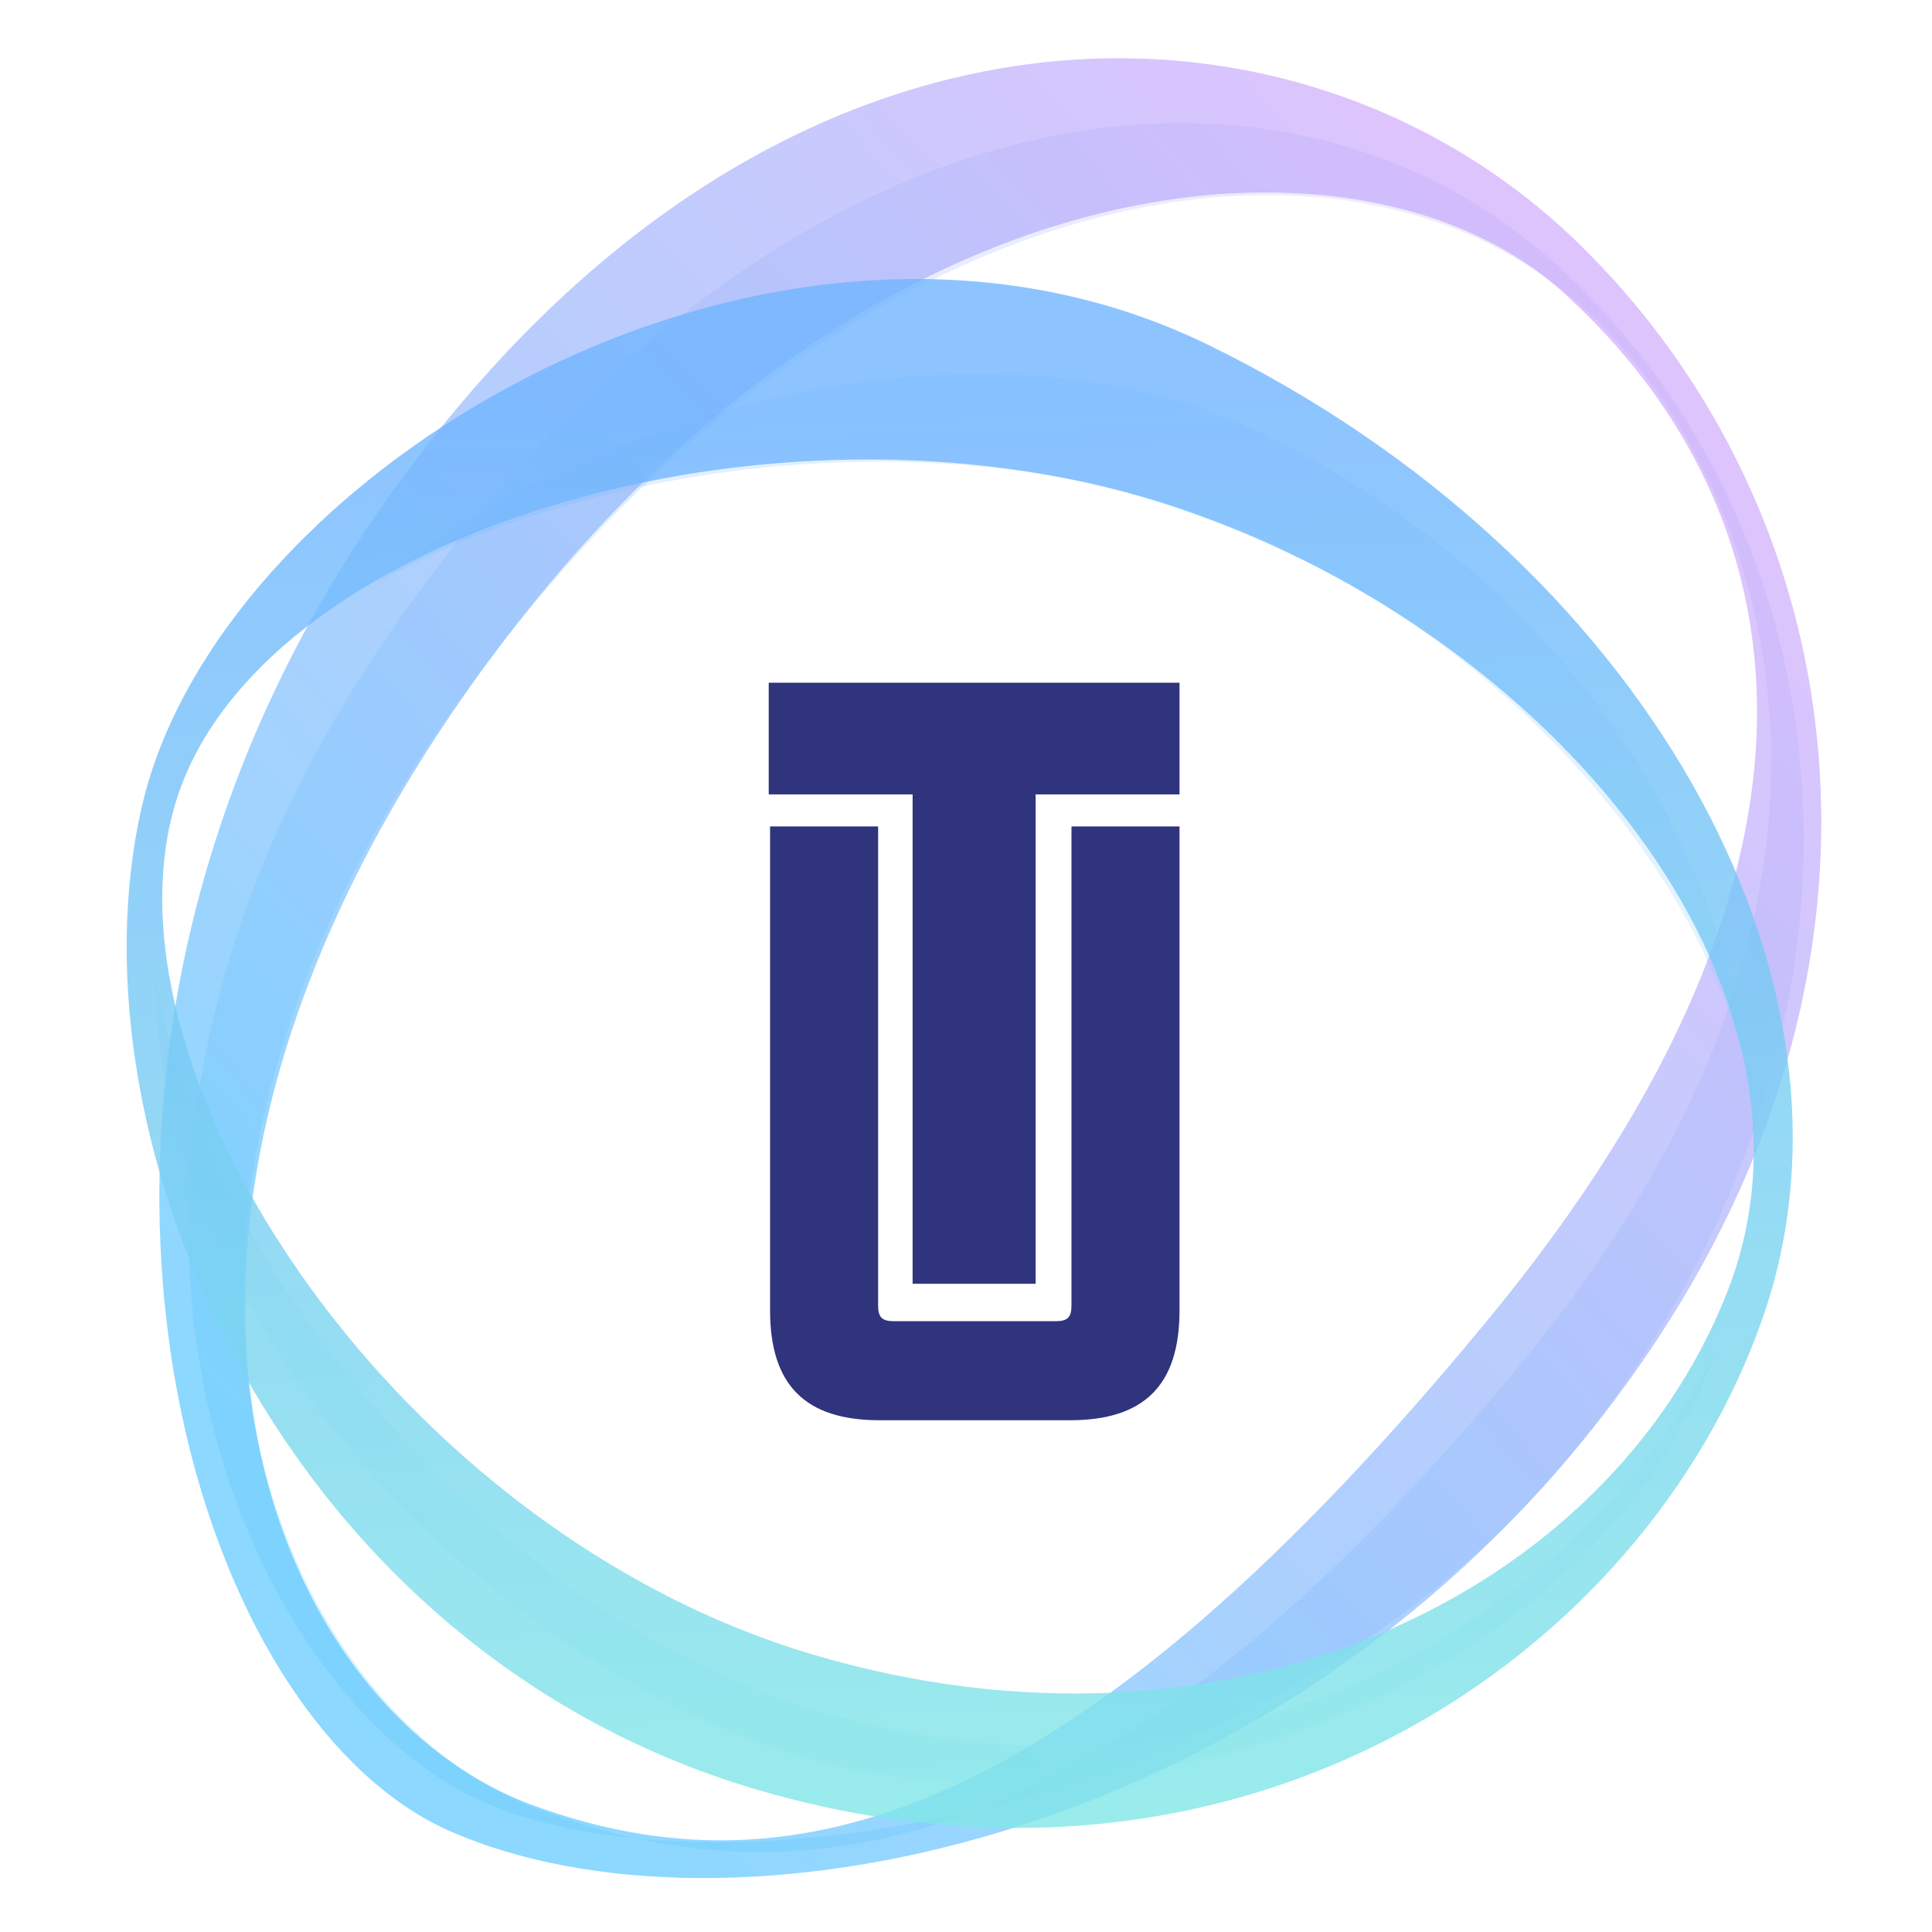
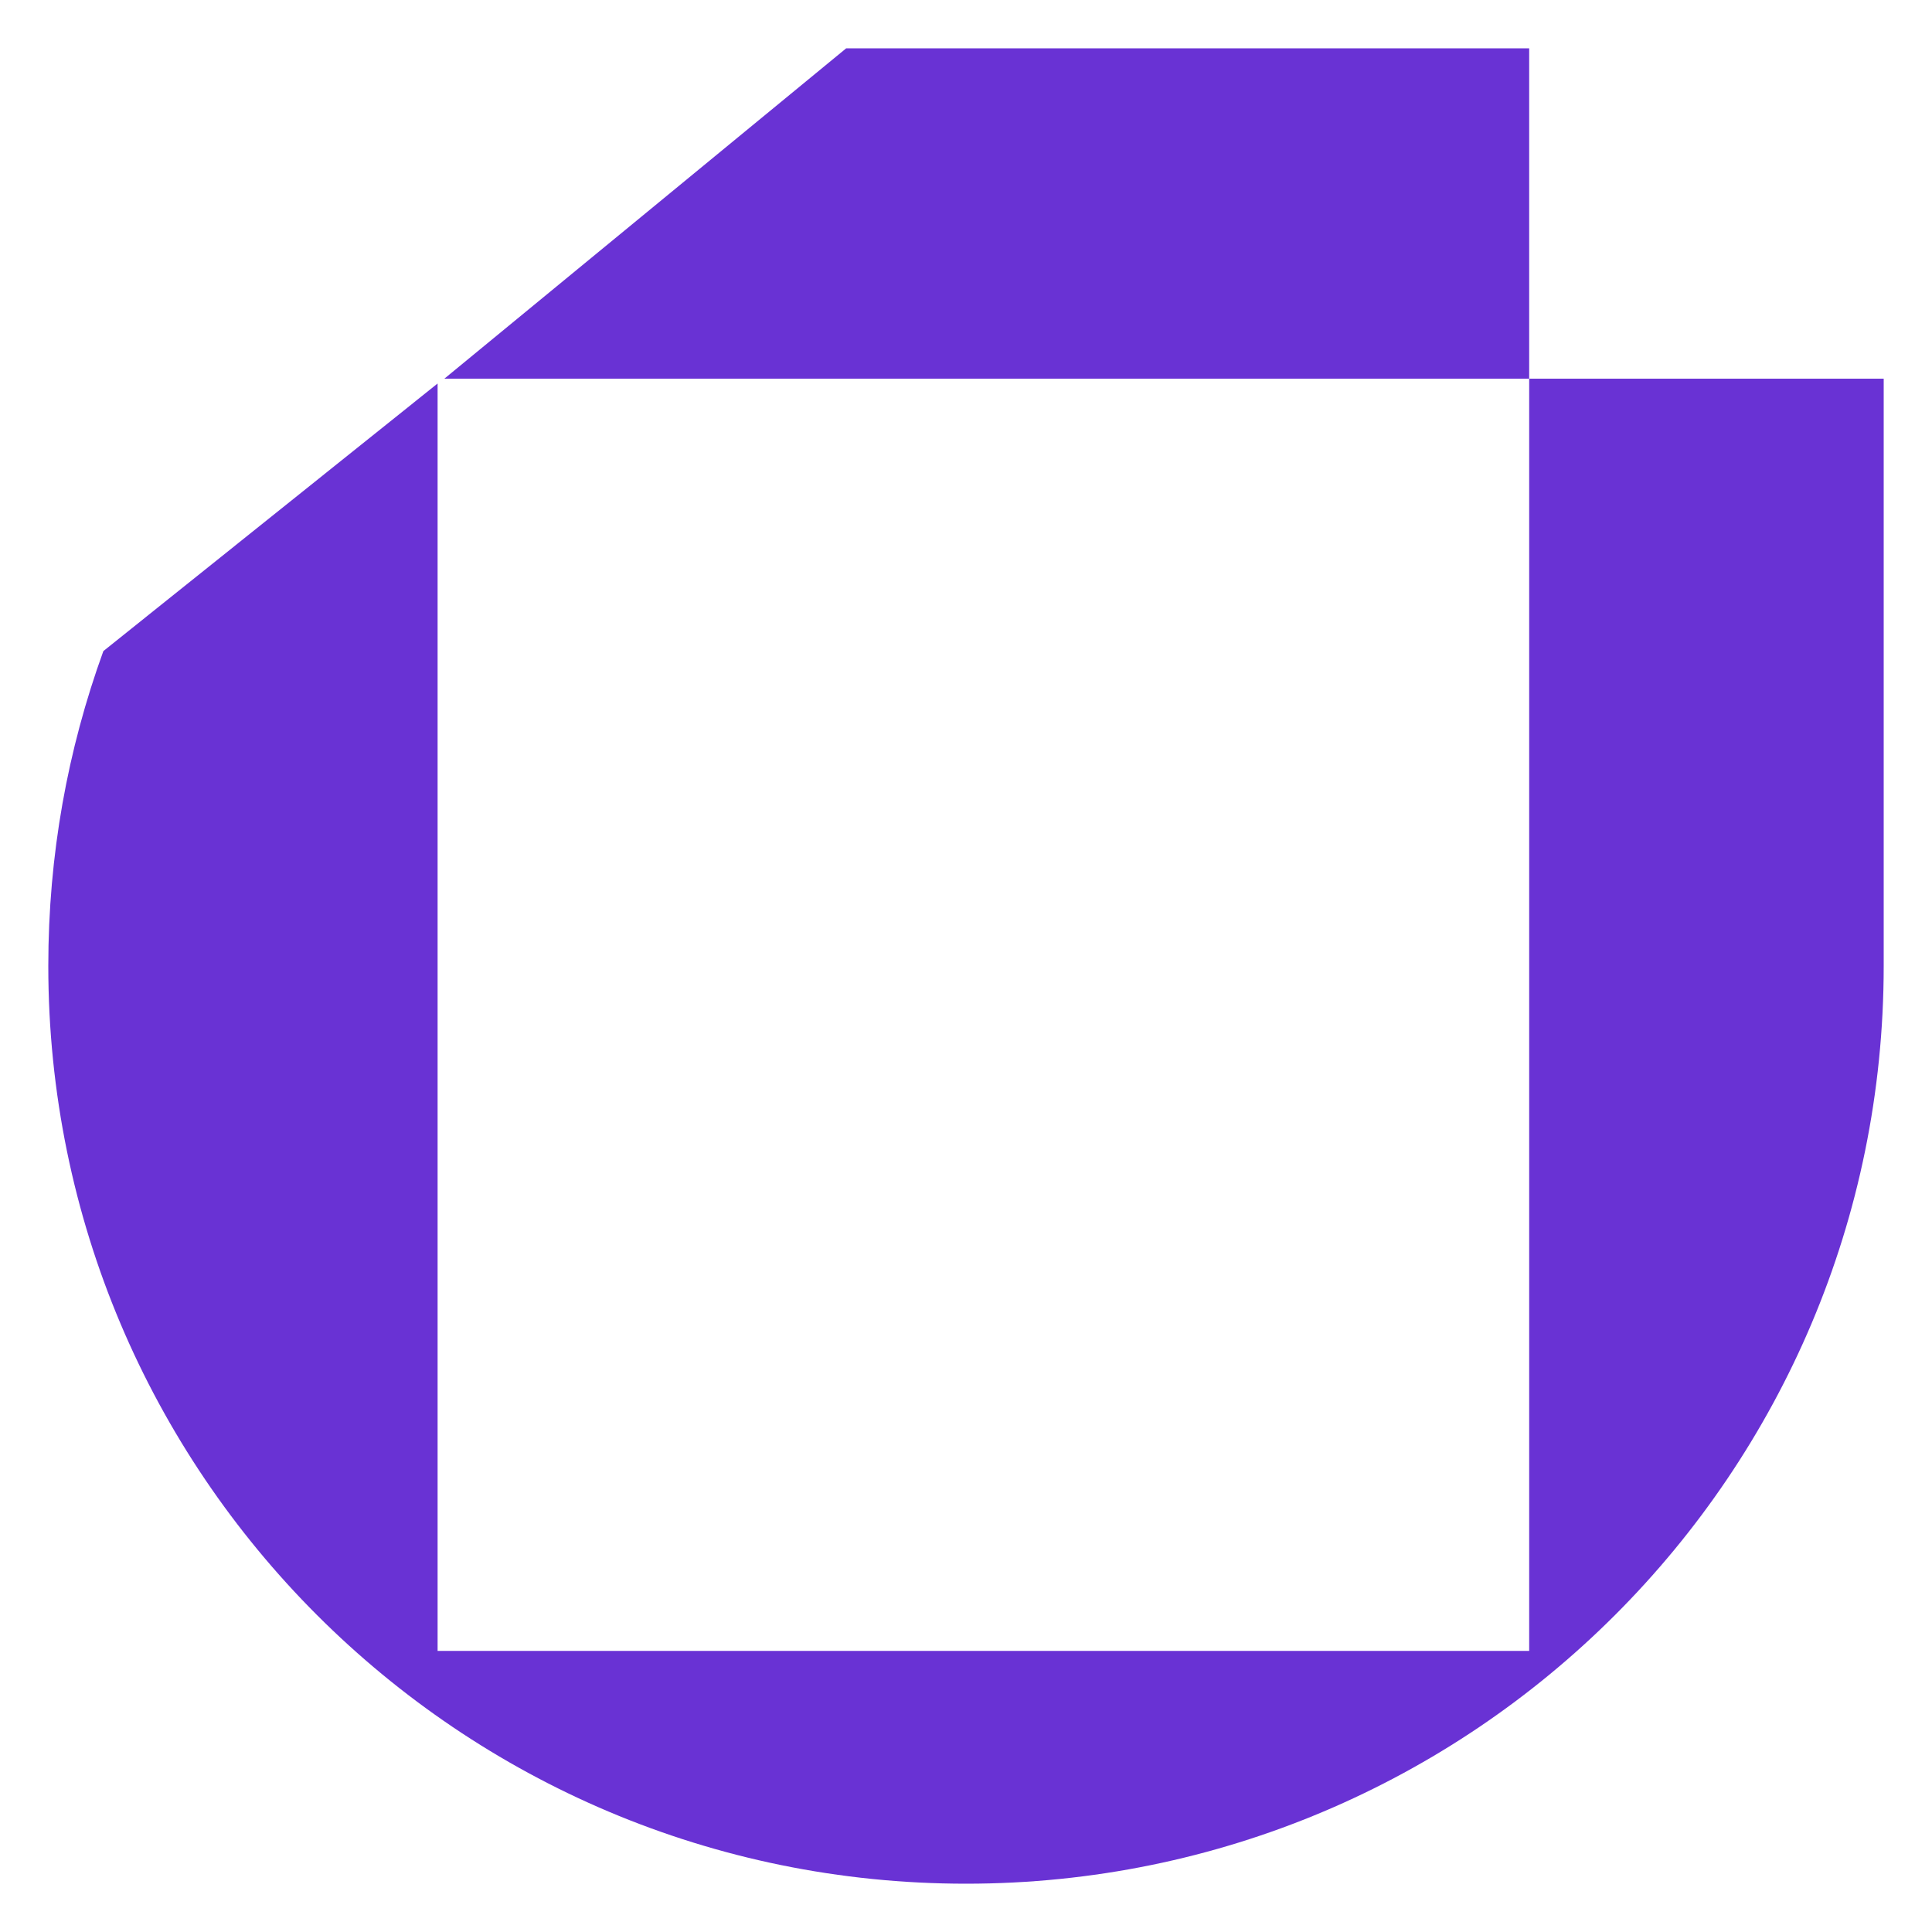
- <svg xmlns="http://www.w3.org/2000/svg" version="1.0" id="Layer_1" x="0px" y="0px" width="200px" height="200px" viewBox="-14.5 -80 200 200" enable-background="new -14.5 -80 200 200" xml:space="preserve">
-   <g>
-     <linearGradient id="SVGID_1_" gradientUnits="userSpaceOnUse" x1="-12.327" y1="18.903" x2="-15.667" y2="22.243" gradientTransform="matrix(36.4242 0 0 39.886 597.4075 -800.9507)">
-       <stop offset="0" style="stop-color:#C79DFC" />
-       <stop offset="1" style="stop-color:#40BEFD" />
-     </linearGradient>
-     <path opacity="0.6" fill="url(#SVGID_1_)" enable-background="new    " d="M32.128,109.582   C3.662,97.11-14.963,29.933,24.845-27.293c39.818-57.227,94.608-55.875,123.748-27.819c29.137,28.055,37.359,77.251,2.688,121.834   C116.608,111.307,60.594,122.05,32.128,109.582z M40.47,106.805c27.055,10.047,56.395,1.697,99.191-50.35   c42.801-52.051,28.466-87.574,7.438-106.381C126.072-68.734,73.181-65.002,33.376-7.772C-6.441,49.449,13.416,96.755,40.47,106.805   z" />
-     <linearGradient id="SVGID_2_" gradientUnits="userSpaceOnUse" x1="-11.872" y1="20.051" x2="-15.209" y2="23.388" gradientTransform="matrix(35.4043 0 0 37.8941 569.4727 -799.5205)">
-       <stop offset="0" style="stop-color:#AC9DFC" />
-       <stop offset="1" style="stop-color:#40BEFD" />
-     </linearGradient>
-     <path opacity="0.2" fill="url(#SVGID_2_)" enable-background="new    " d="M86.795,107.313c-12.88,4.991-24.593,5.354-35.49,2.989   c-6.802-0.674-12.696-2.183-17.207-4.446C10.419,93.97-13.526,42.103,26.286-15.132c39.81-57.225,92.62-64.21,121.763-36.154   c29.132,28.055,34.124,76.636,2.844,118.378C134.582,88.854,109.976,101.694,86.795,107.313L86.795,107.313z M86.795,107.313   c16.572-6.426,35.082-20.507,56.29-46.3c42.803-52.052,22.954-93.823,6.707-108.804C123.356-72.172,69.39-60.215,31.354-5.084   C-6.677,50.039,14.354,97.33,41.413,107.377c3.227,1.2,6.52,2.196,9.892,2.93C61.602,111.32,73.979,110.422,86.795,107.313z" />
-     <linearGradient id="SVGID_3_" gradientUnits="userSpaceOnUse" x1="-14.163" y1="22.334" x2="-13.96" y2="27.56" gradientTransform="matrix(36.5159 0 0 33.9496 599.2538 -796.1143)">
-       <stop offset="0" style="stop-color:#71B5FF" />
-       <stop offset="1" style="stop-color:#84F1E2" />
-     </linearGradient>
-     <path opacity="0.8" fill="url(#SVGID_3_)" enable-background="new    " d="M64.623,105.485C14.831,91.307-7.911,38.125,0.229,3.312   C8.36-31.497,65.857-66.204,110.683-44.249c44.829,21.948,69.508,65.747,57.277,100.723   C155.732,91.454,114.424,119.675,64.623,105.485L64.623,105.485z M69.743,91.307c43.122,12.728,82.141-6.272,94.506-37.415   c12.365-31.148-17.948-68.965-58.463-81.832C65.28-40.812,11.843-24.695,3.614,3.308C-4.608,31.31,26.63,78.586,69.743,91.307z" />
-     <linearGradient id="SVGID_4_" gradientUnits="userSpaceOnUse" x1="-13.547" y1="24.745" x2="-13.345" y2="29.968" gradientTransform="matrix(34.8802 0 0 30.9034 554.0728 -794.0317)">
-       <stop offset="0" style="stop-color:#71B5FF" />
-       <stop offset="1" style="stop-color:#84F1E2" />
-     </linearGradient>
-     <path opacity="0.2" fill="url(#SVGID_4_)" enable-background="new    " d="M1.617,21.057C6.132,49.499,34.972,86.69,70.458,97.166   c42.026,12.397,78.067-9.286,92.671-37.292c-12.231,34.967-63.763,54.348-100.328,40.058C30.073,87.155,1.446,53.033,1.617,21.057z    M24.193-19.5C48.65-38.479,88.226-48.52,115.905-35.229c29.3,14.075,47.574,39.772,50.454,66.26   c-5.706-23.978-29.271-48.789-58.851-58.542C80.176-36.522,46.256-31.87,24.193-19.5z" />
-     <g>
-       <path fill="#2F347C" d="M79.973,52.896h12.735V2.236h14.896v-11.56H65.078v11.56h14.896V52.896z" />
-       <path fill="#2F347C" d="M76.544,67.022h19.734c7.685,0,11.325-3.647,11.325-11.369V5.552H96.419v49.593    c0,1.219-0.405,1.625-1.619,1.625H78.022c-1.213,0-1.619-0.406-1.619-1.625V5.552H65.218v50.102    C65.218,63.375,68.854,67.022,76.544,67.022z" />
-     </g>
-   </g>
+ <svg xmlns="http://www.w3.org/2000/svg" viewBox="0 0 200 200">
+   <path fill="#6932d4" d="M158.3 39.2V5H87.6L46 39.2h112.3v131.7h-113V39.7L10.7 67.4C7 77.6 5 88.5 5 100c0 52.5 42.5 95 95 95s95-42.5 95-95V39.2h-36.7z" />
</svg>
